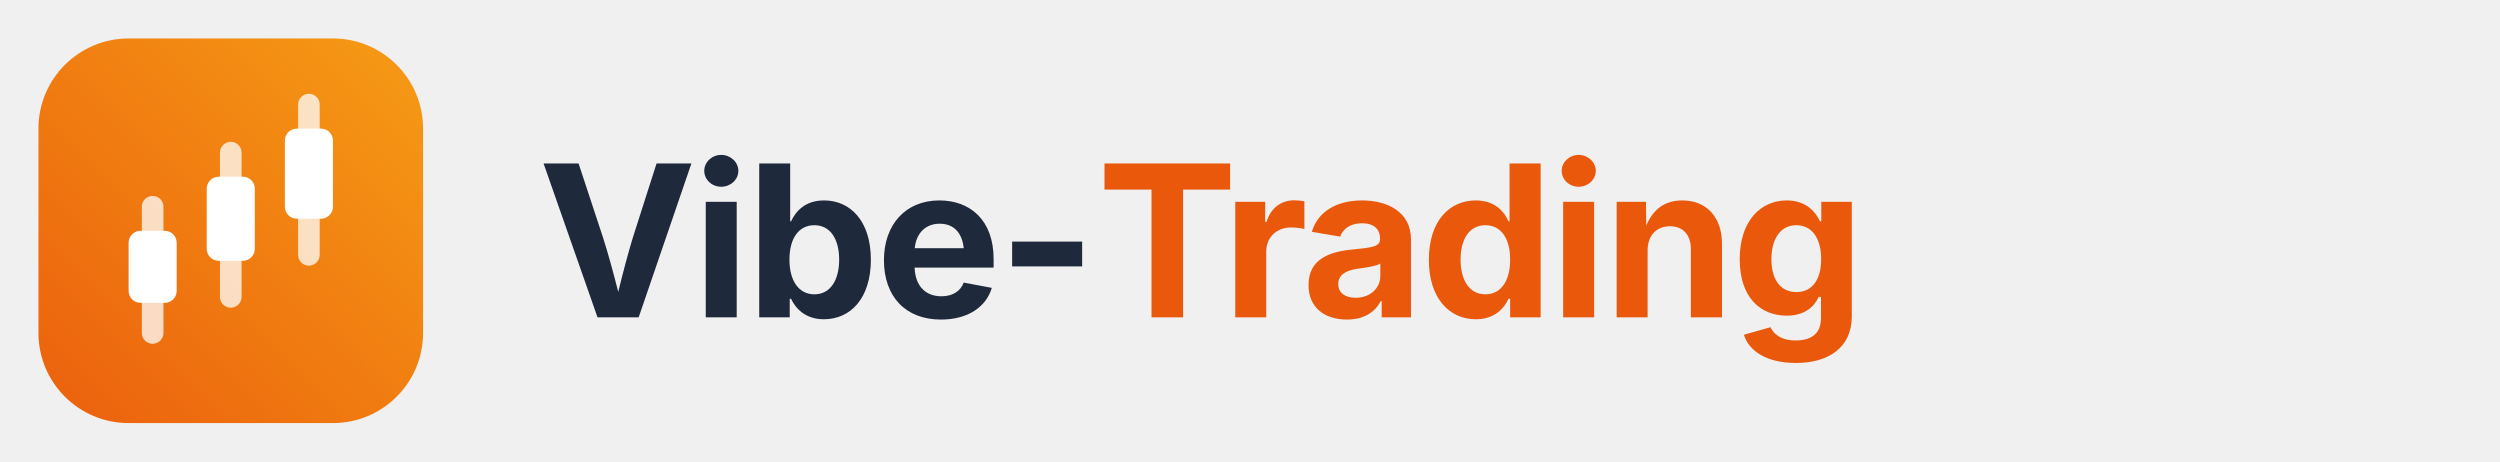
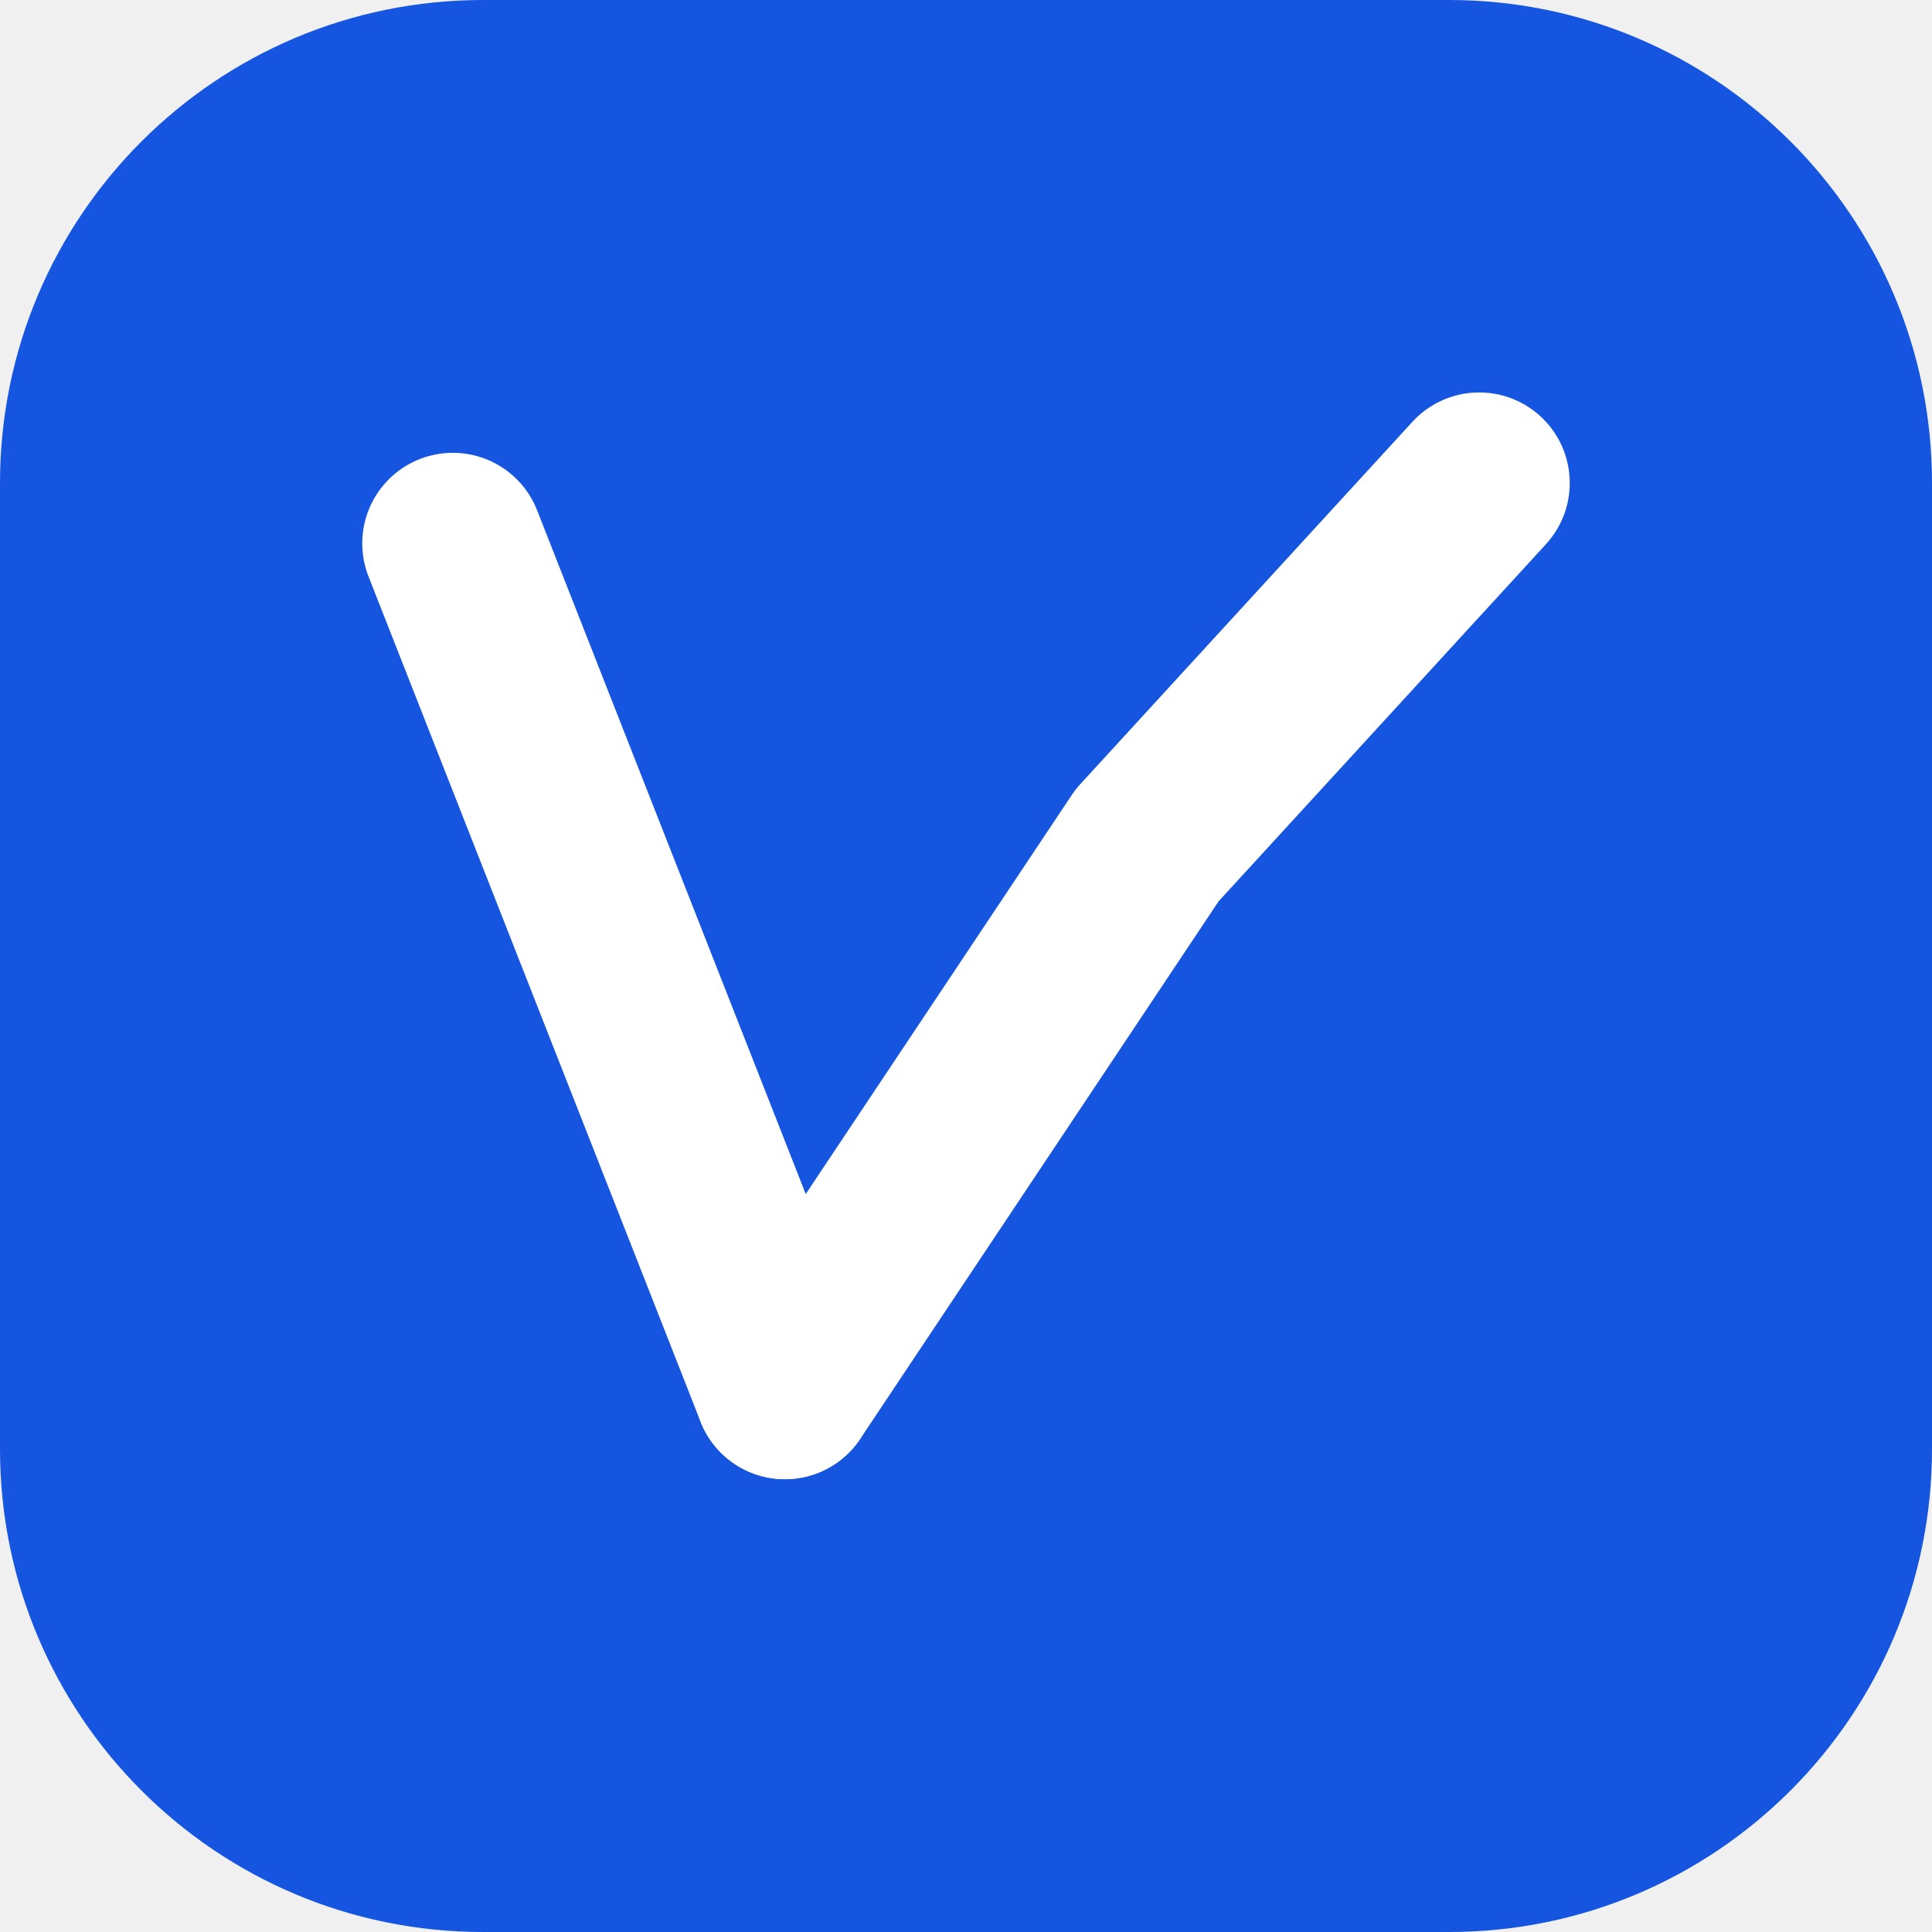
- <svg xmlns="http://www.w3.org/2000/svg" viewBox="0 0 260 48" fill="none">
-   <defs>
-     <linearGradient id="g" x1="4" y1="44" x2="44" y2="4" gradientUnits="userSpaceOnUse">
-       <stop offset="0" stop-color="#EA580C" />
-       <stop offset="1" stop-color="#F7A316" />
-     </linearGradient>
-   </defs>
-   <g transform="translate(4 4) scale(1.25)">
-     <rect width="32" height="32" rx="7.5" fill="url(#g)" />
-     <line x1="9.5" y1="14" x2="9.5" y2="24.5" stroke="#ffffff" stroke-opacity="0.75" stroke-width="1.8" stroke-linecap="round" />
-     <rect x="7.5" y="16" width="4" height="6" rx="1" fill="#ffffff" />
-     <line x1="16" y1="9.5" x2="16" y2="21.5" stroke="#ffffff" stroke-opacity="0.75" stroke-width="1.8" stroke-linecap="round" />
-     <rect x="14" y="11.5" width="4" height="7" rx="1" fill="#ffffff" />
-     <line x1="22.5" y1="5.5" x2="22.5" y2="18" stroke="#ffffff" stroke-opacity="0.75" stroke-width="1.8" stroke-linecap="round" />
-     <rect x="20.5" y="7.5" width="4" height="7.5" rx="1" fill="#ffffff" />
-   </g>
-   <text x="56" y="33" font-family="Inter, system-ui, sans-serif" font-weight="700" font-size="22" letter-spacing="-0.4" fill="#1E293B">Vibe-<tspan fill="#EA580C">Trading</tspan>
-   </text>
+ <svg xmlns="http://www.w3.org/2000/svg" viewBox="0 0 32 32" fill="none">
+   <rect width="32" height="32" rx="8" fill="#1555E0" />
+   <path d="M7.5 9 L13 23" stroke="#fff" stroke-width="3" stroke-linecap="round" stroke-linejoin="round" />
+   <path d="M13 23 L19 14 L24.5 8" stroke="#fff" stroke-width="3" stroke-linecap="round" stroke-linejoin="round" />
</svg>
